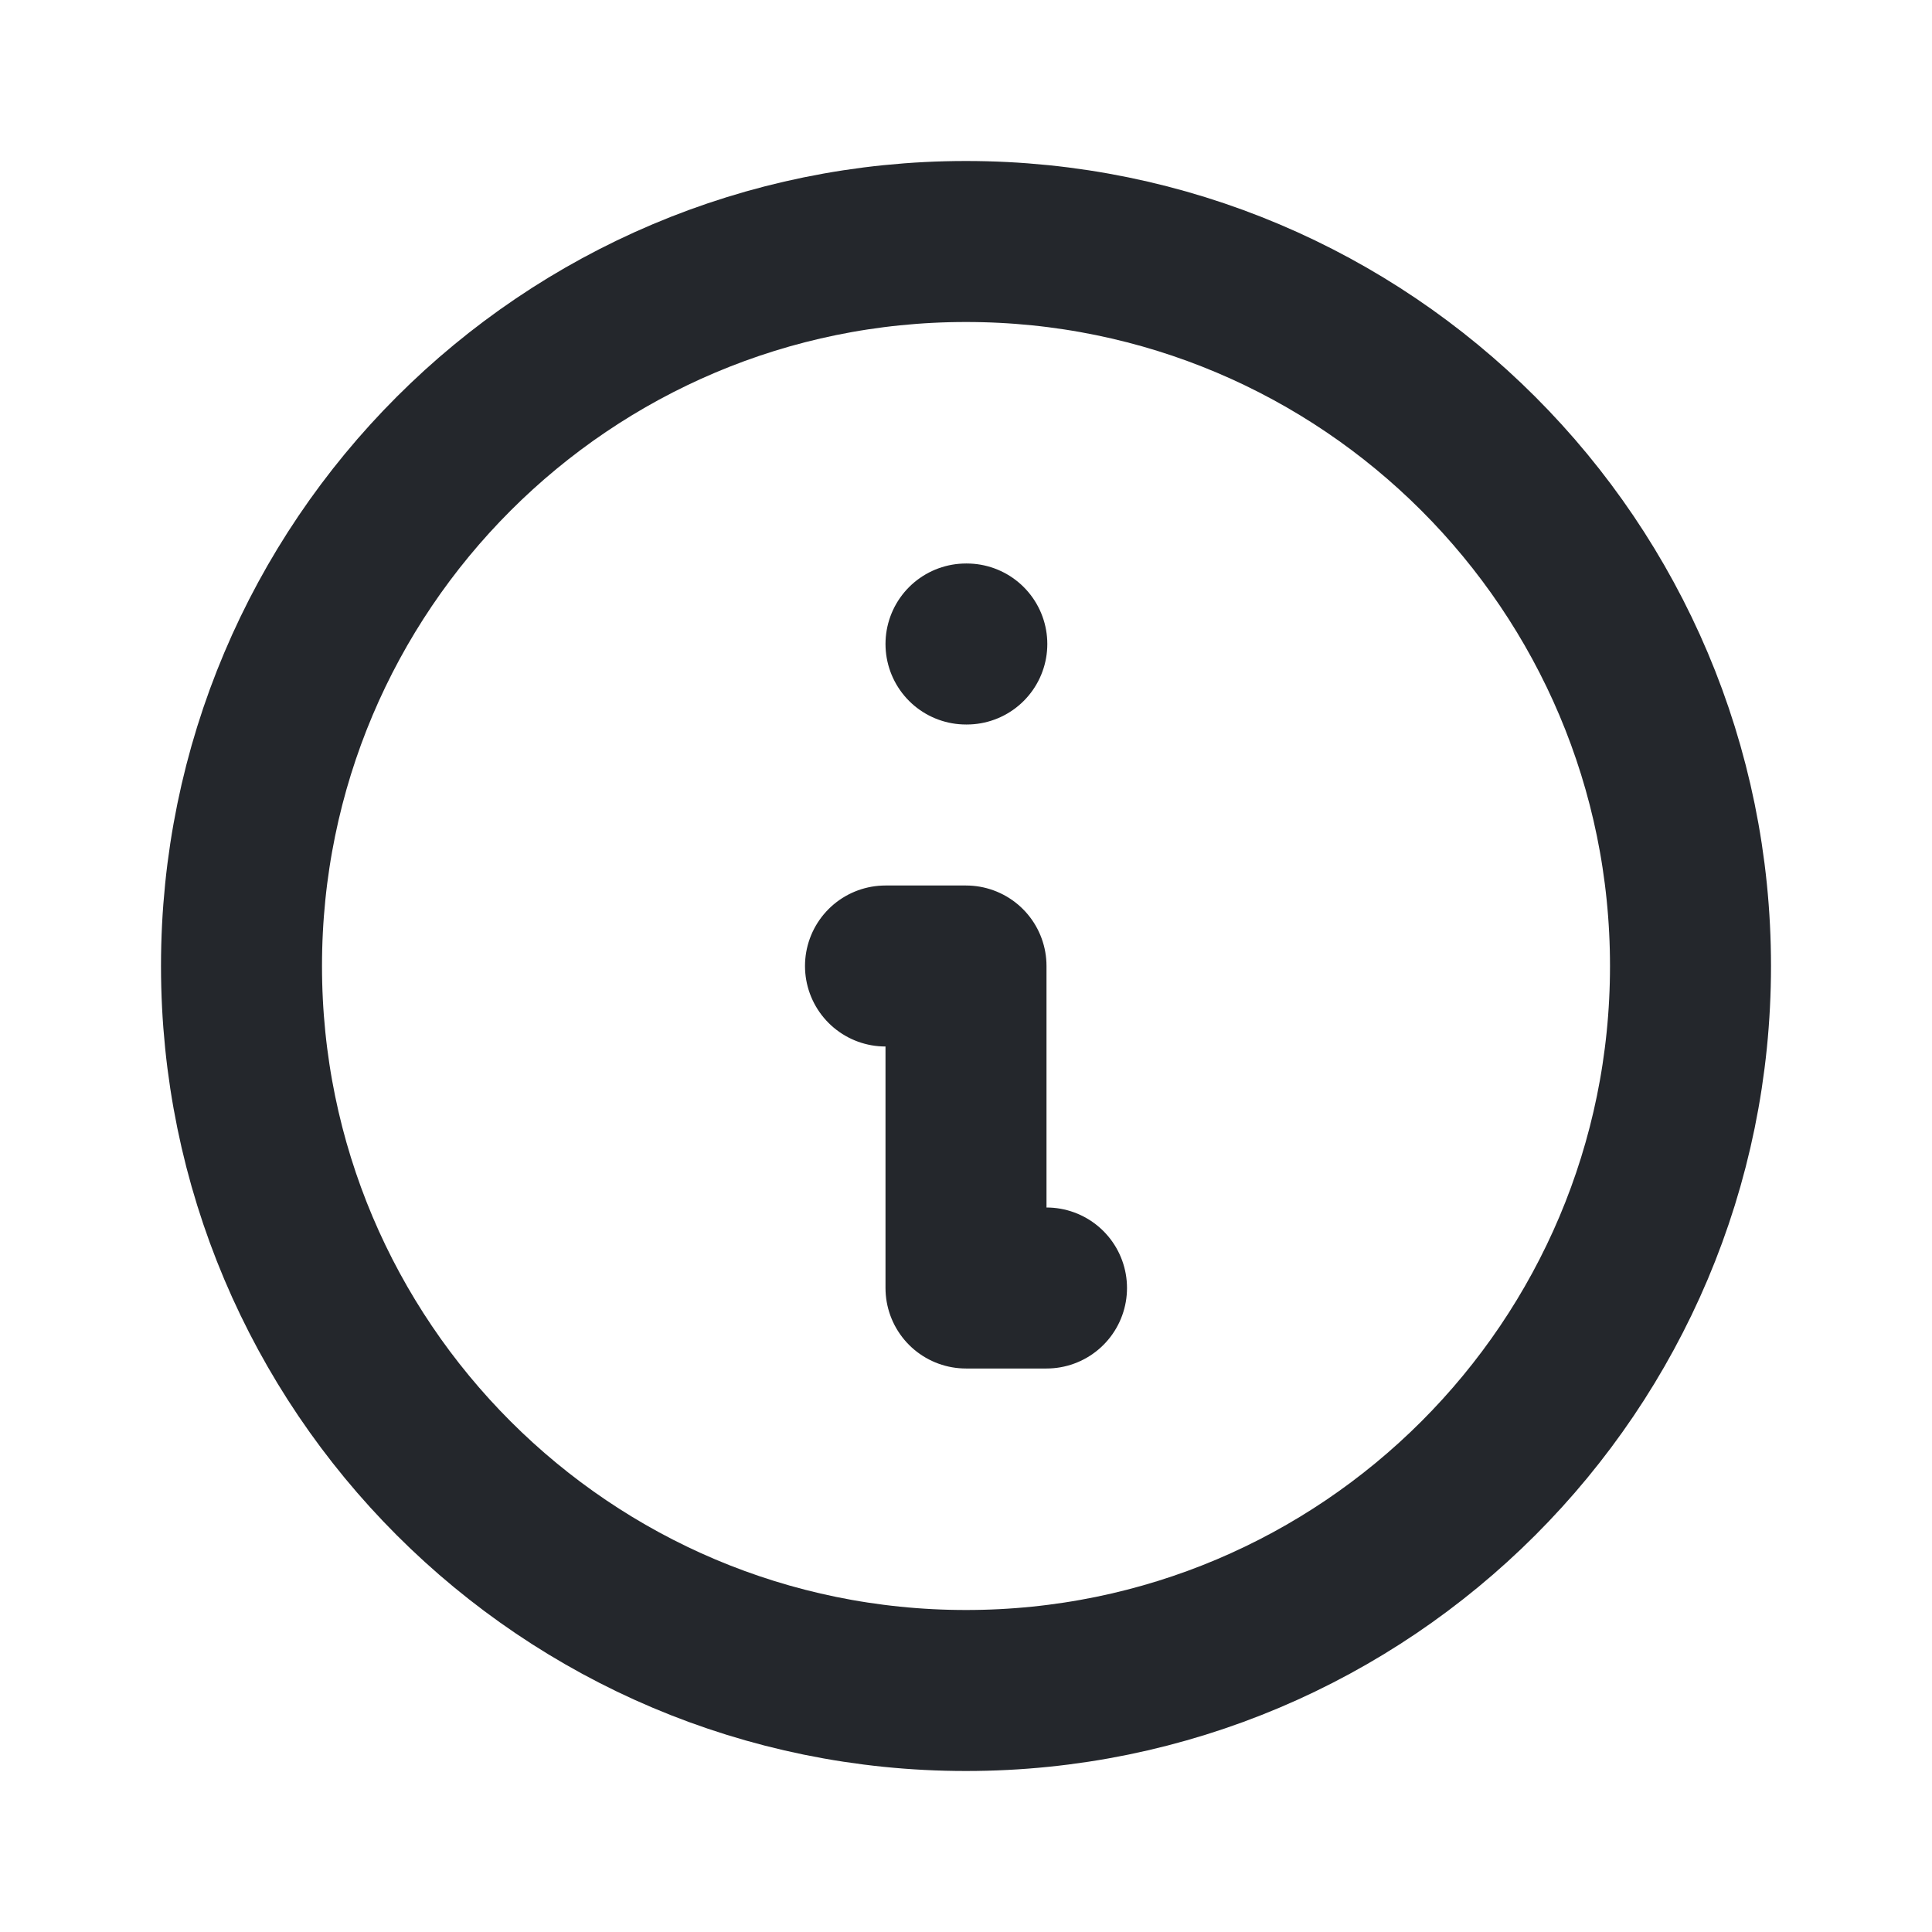
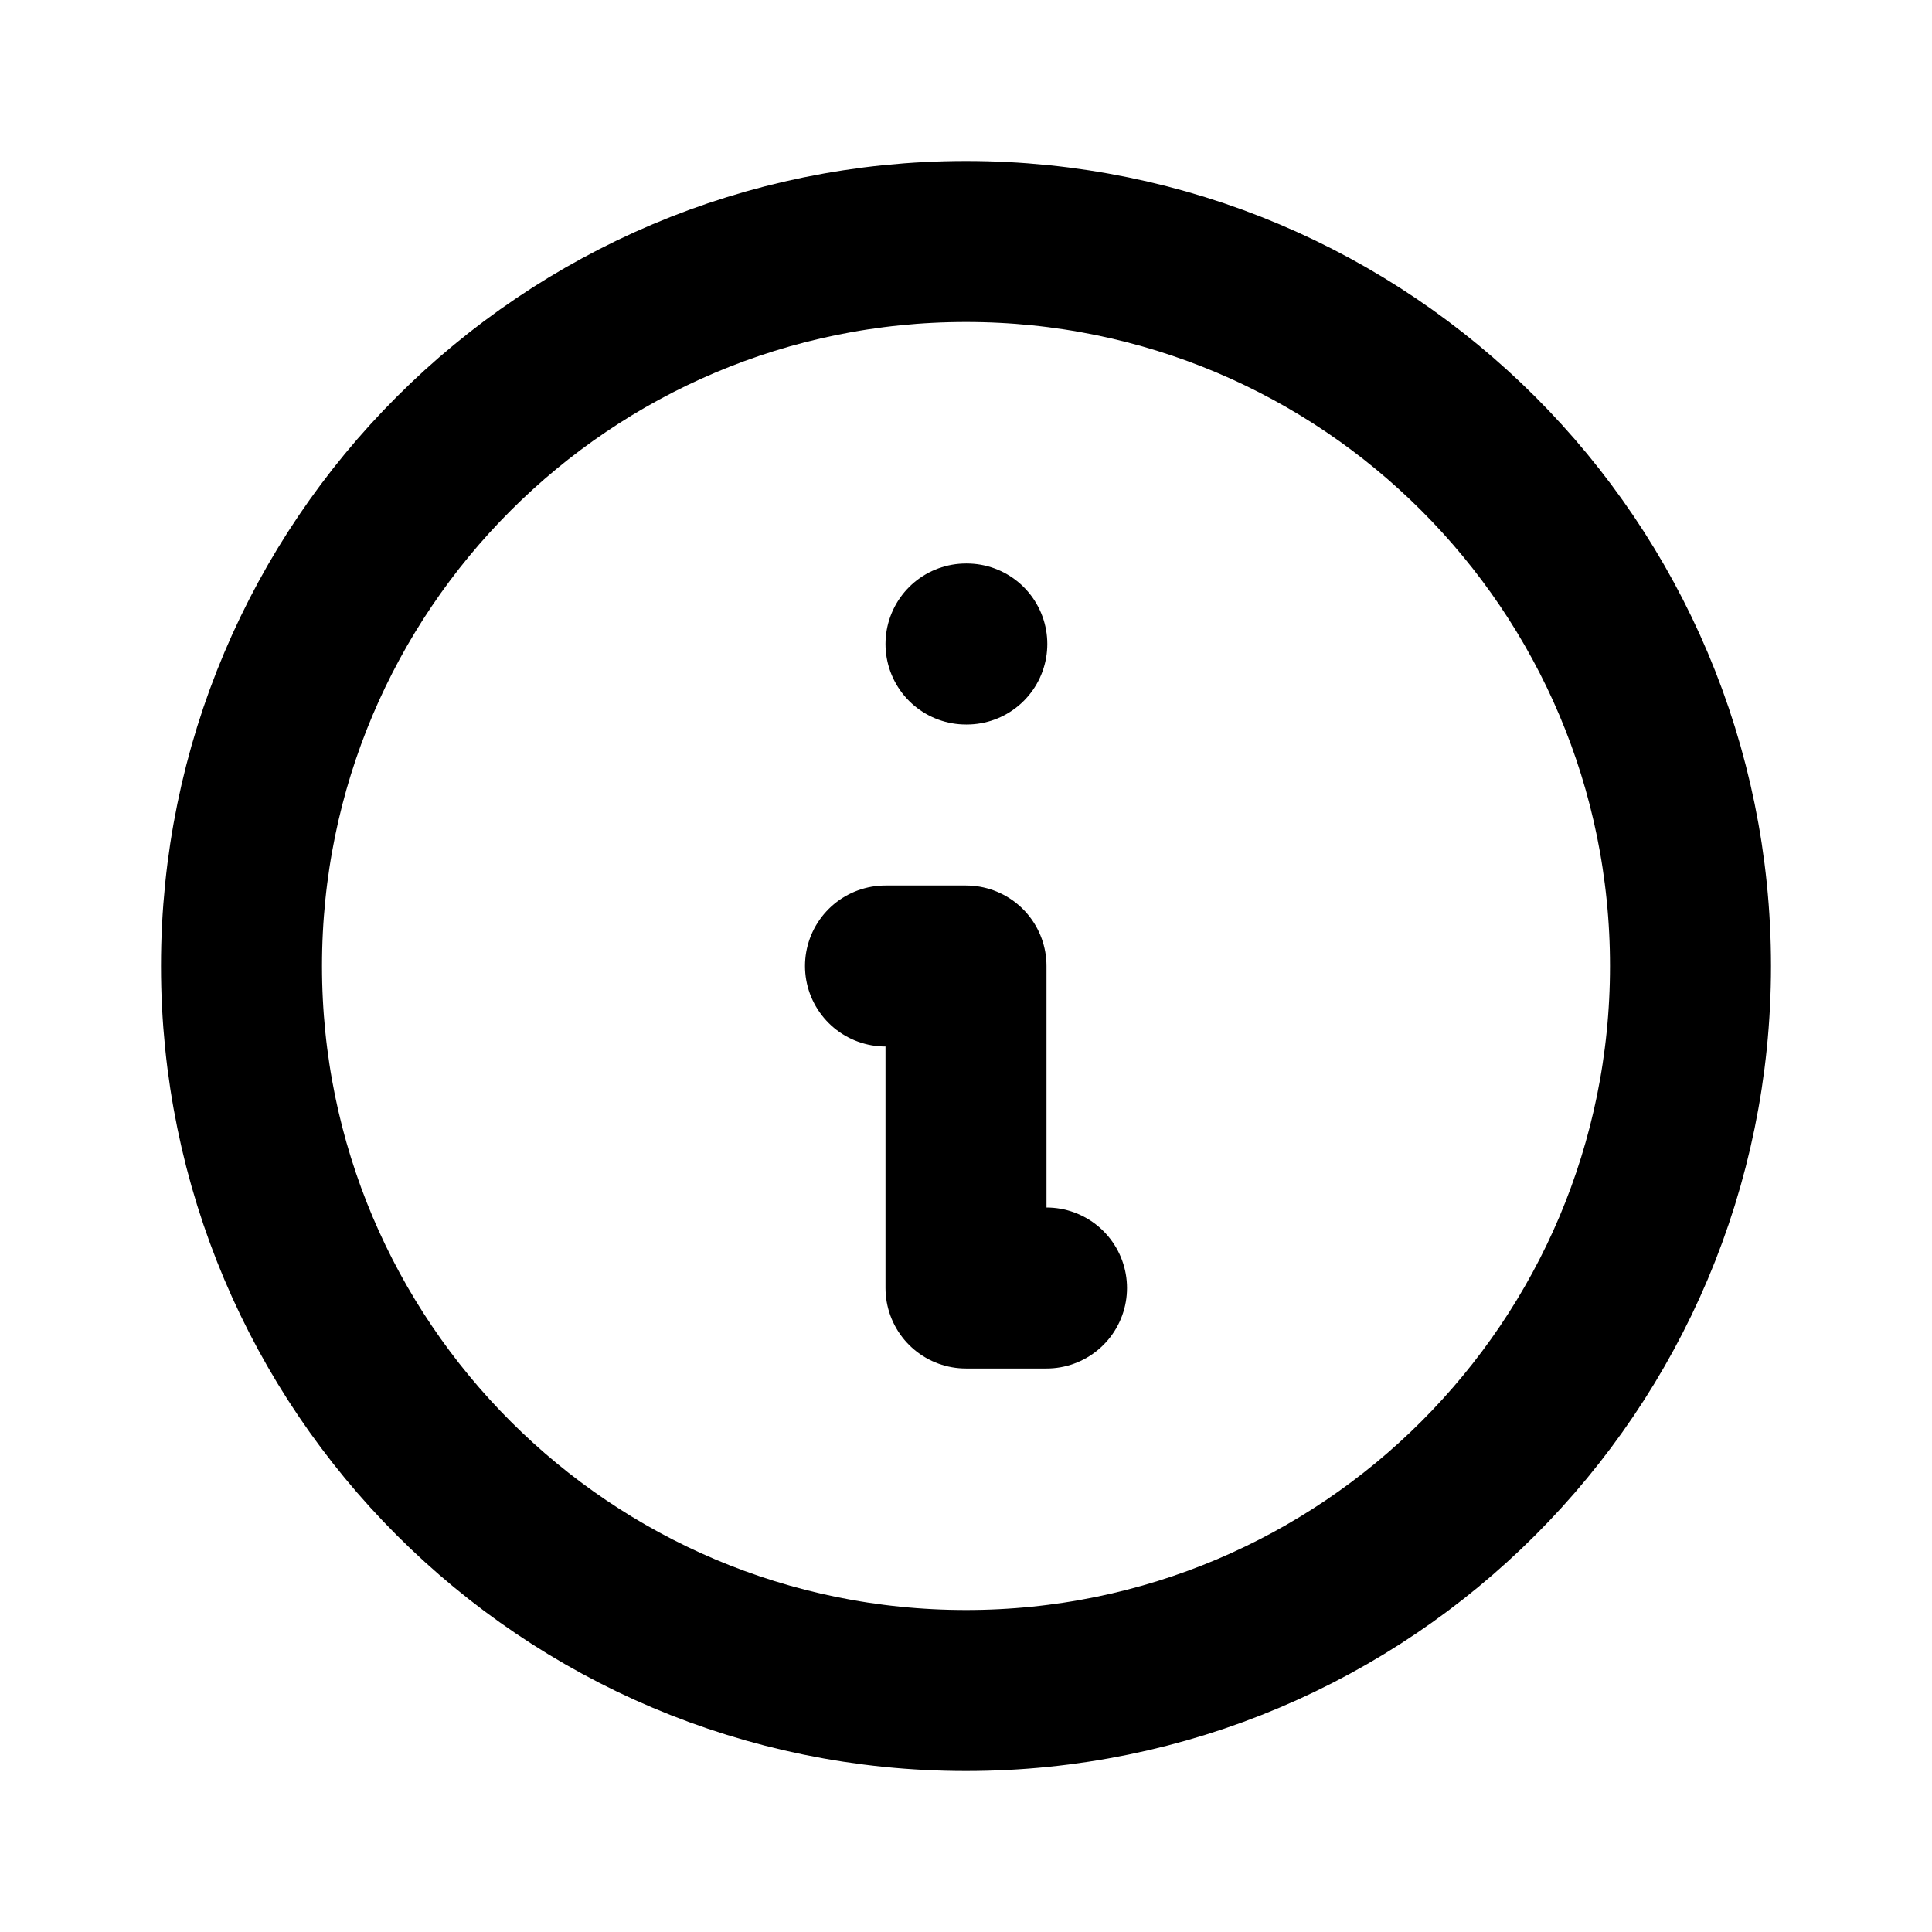
<svg xmlns="http://www.w3.org/2000/svg" width="24" height="24" viewBox="0 0 24 24" fill="none">
-   <path d="M13 16H12V12H11M12 8H12.01M21 12C21 16.971 16.971 21 12 21C7.029 21 3 16.971 3 12C3 7.029 7.029 3 12 3C16.971 3 21 7.029 21 12Z" stroke="#24272C" stroke-width="2" stroke-linecap="round" stroke-linejoin="round" />
+   <path d="M13 16H12V12H11M12 8H12.01M21 12C21 16.971 16.971 21 12 21C7.029 21 3 16.971 3 12C3 7.029 7.029 3 12 3C16.971 3 21 7.029 21 12Z" stroke="currentColor" stroke-width="2" stroke-linecap="round" stroke-linejoin="round" />
</svg>
